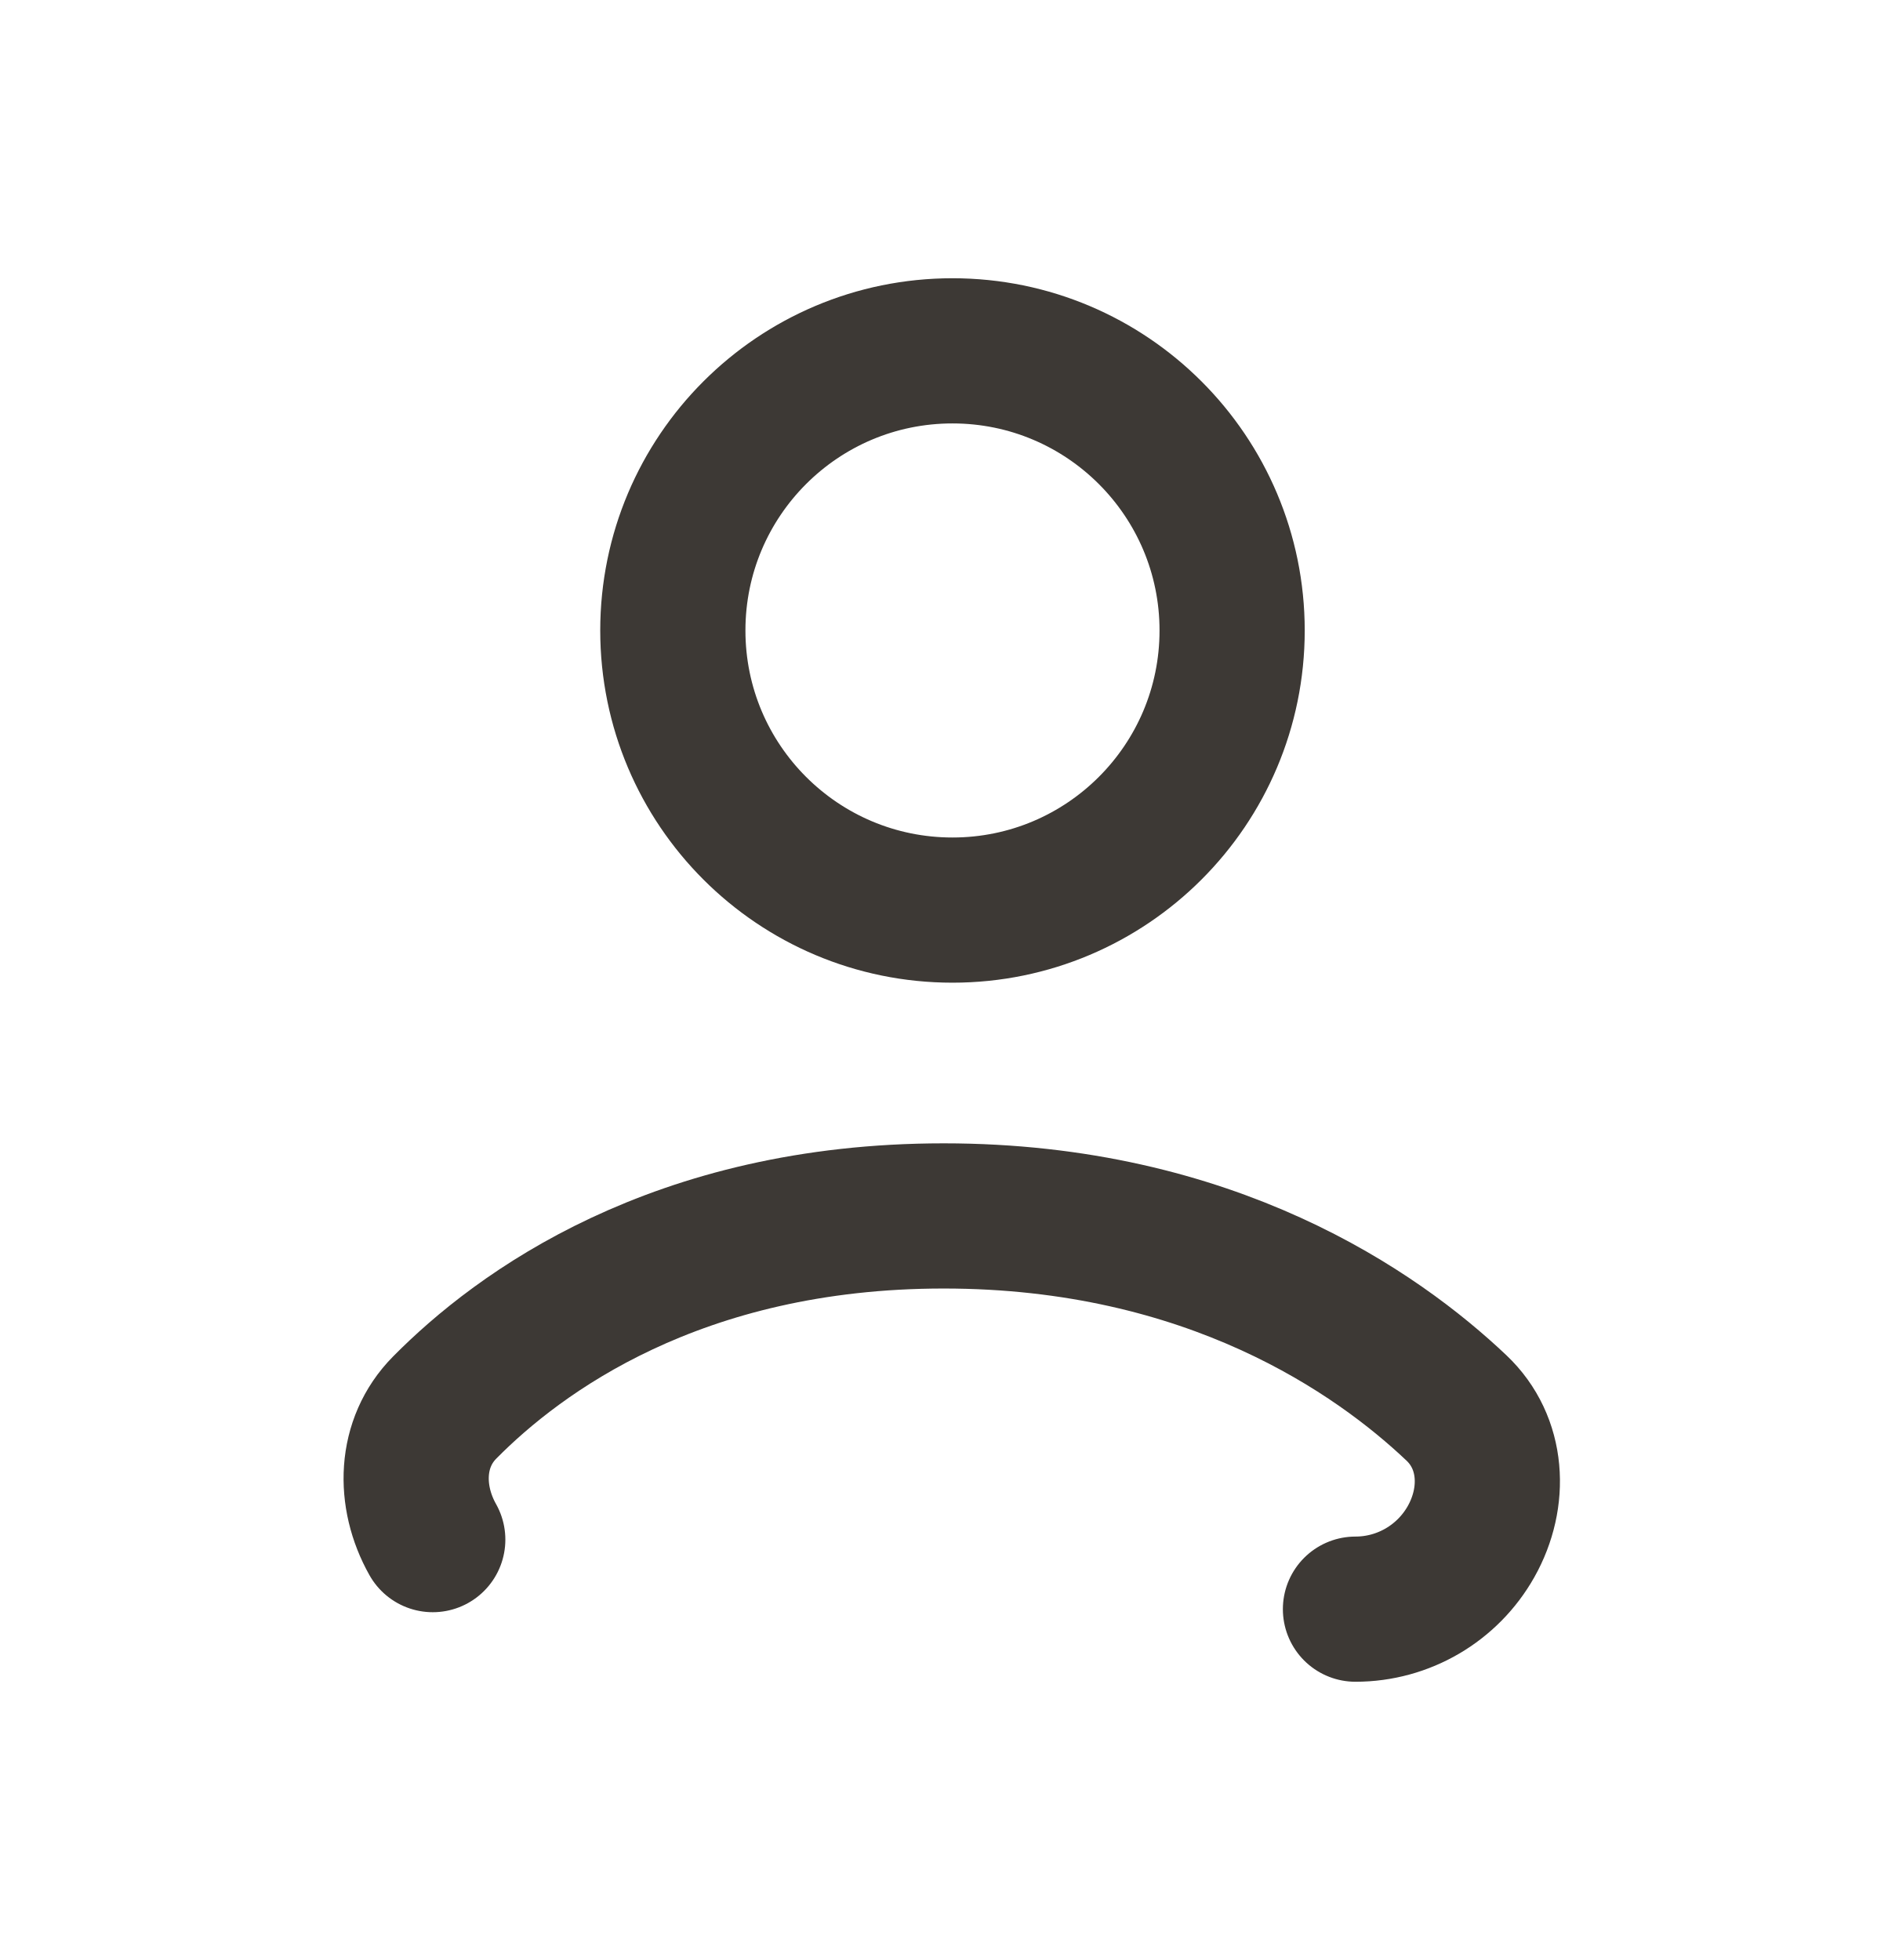
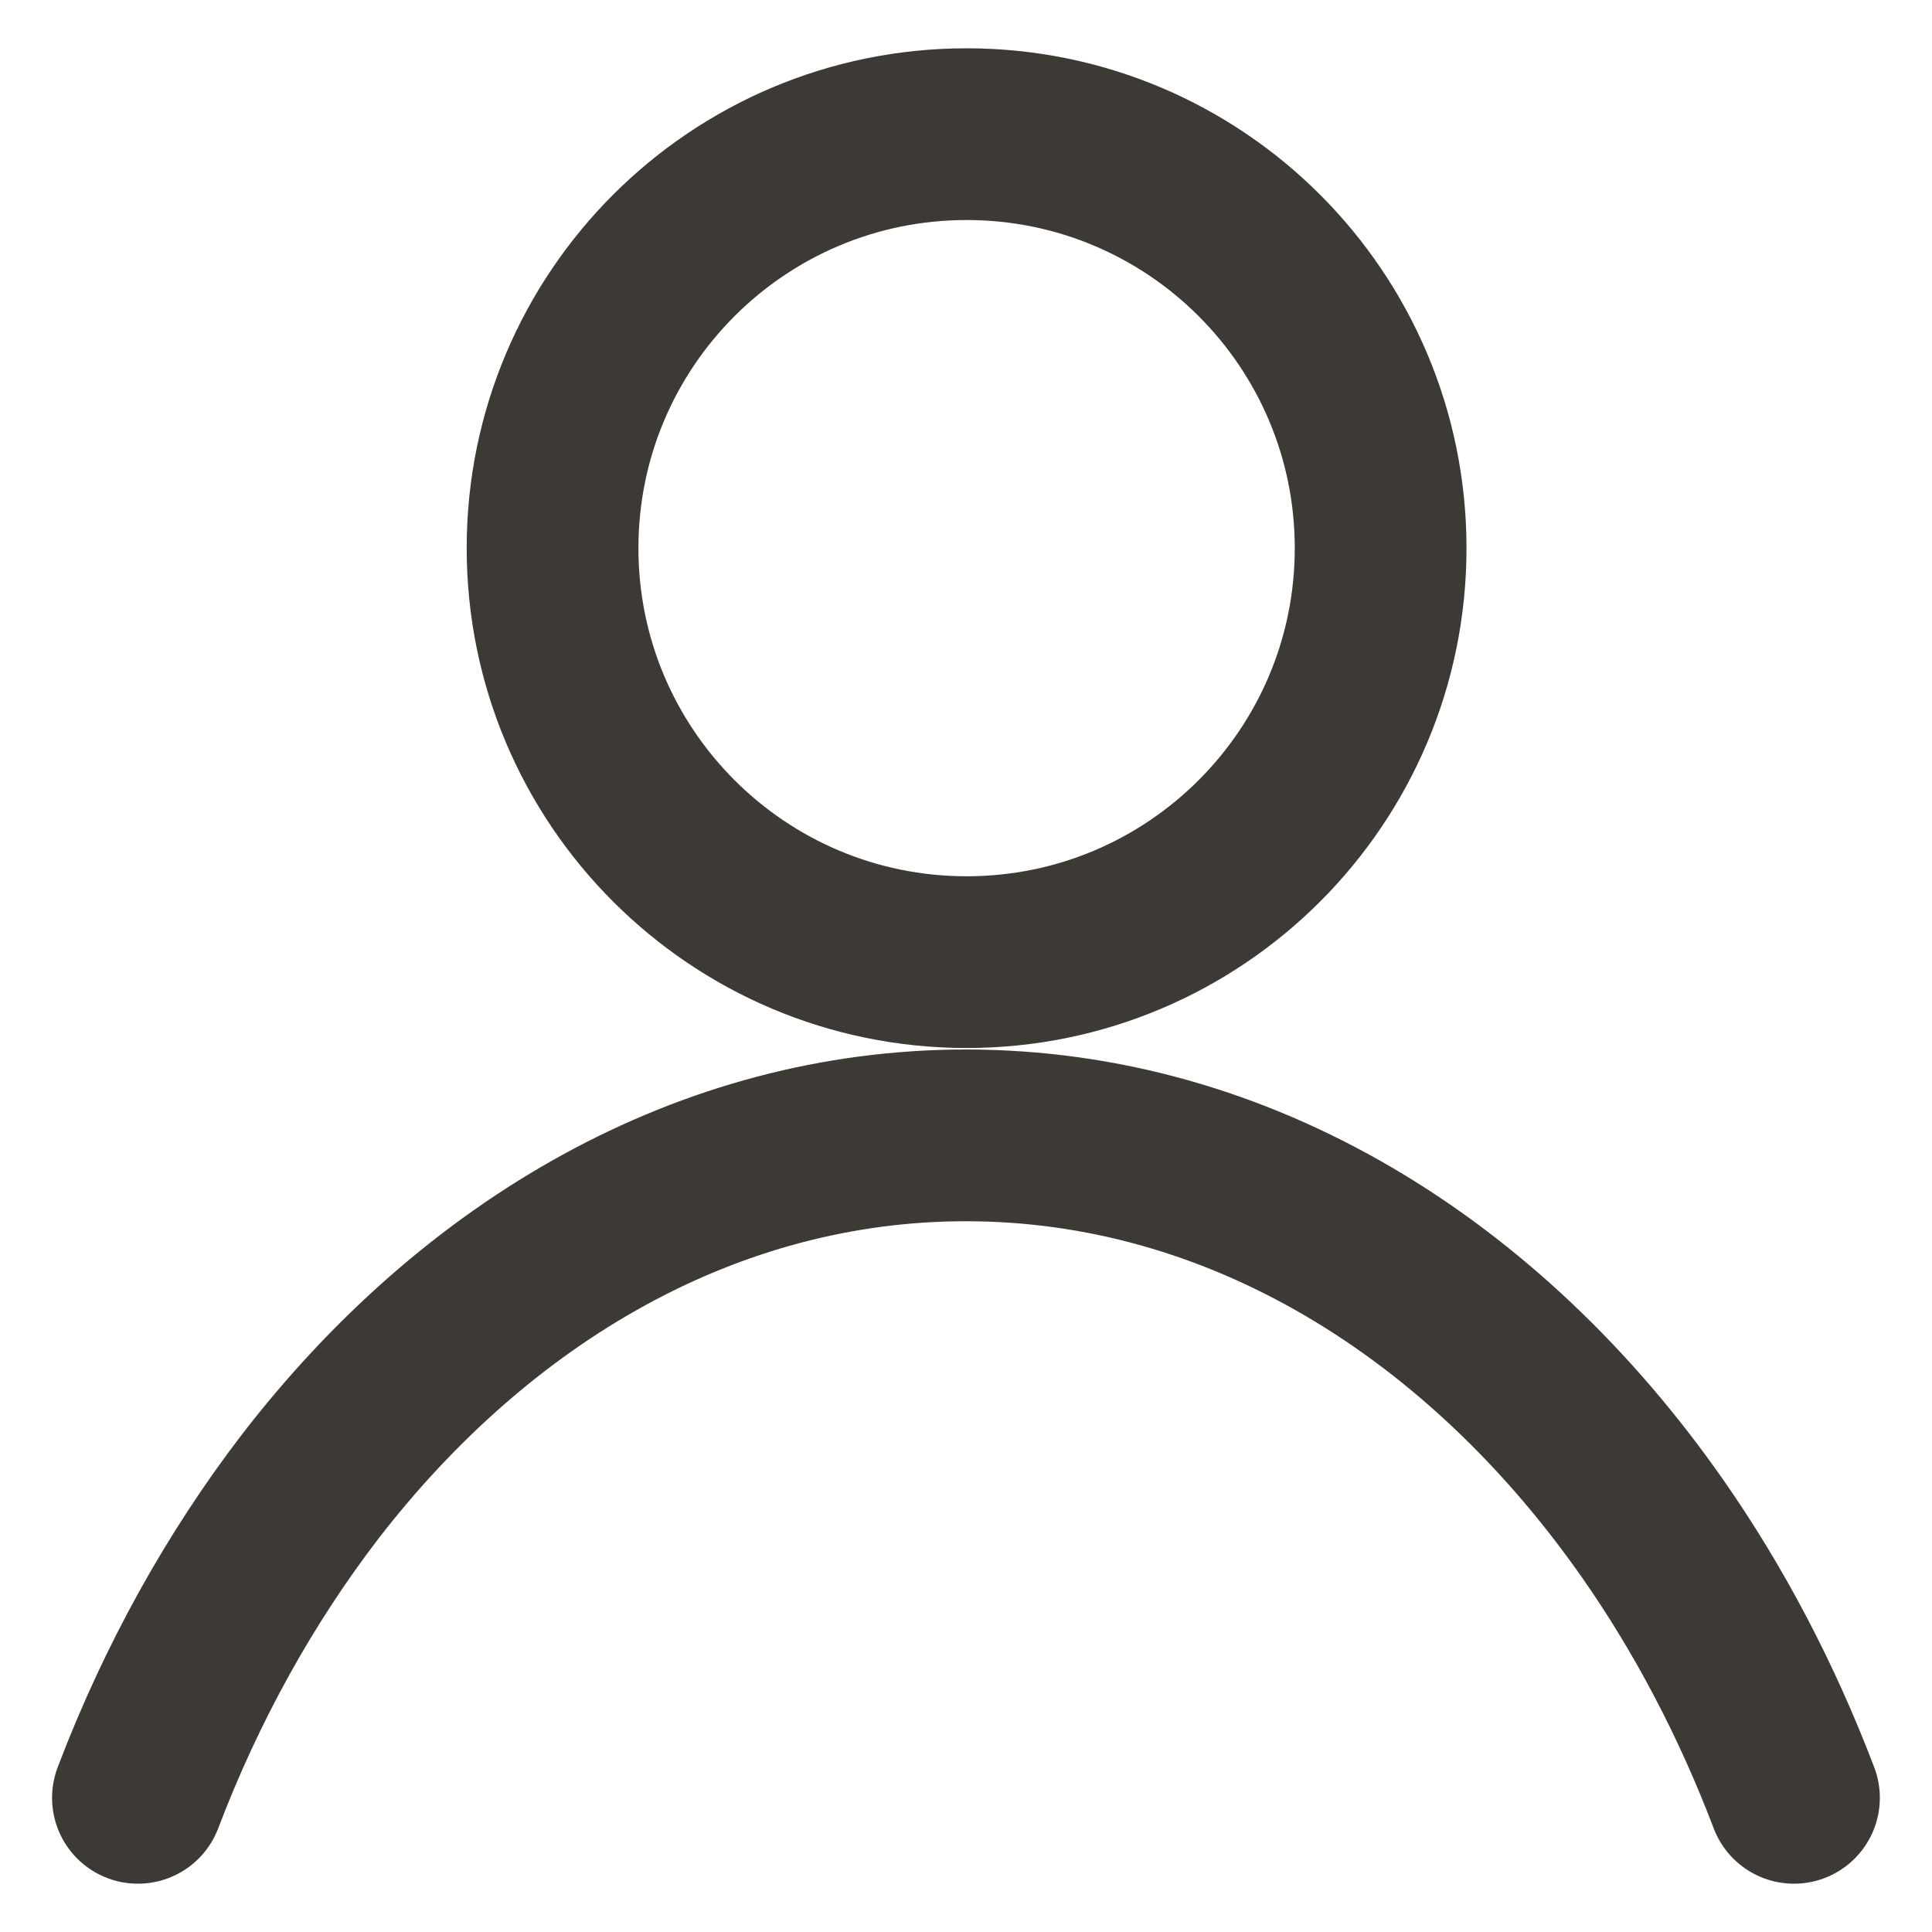
- <svg xmlns="http://www.w3.org/2000/svg" width="26" height="27" viewBox="0 0 26 27" fill="none">
-   <path d="M18.671 22.167C19.331 22.167 19.94 21.811 20.264 21.235V21.235C20.606 20.627 20.569 19.875 20.062 19.395C18.972 18.362 16.68 16.75 12.999 16.75C9.325 16.75 7.146 18.356 6.125 19.39C5.643 19.877 5.625 20.612 5.961 21.209V21.209" stroke="#3D3935" stroke-width="2" stroke-linecap="round" stroke-linejoin="round" />
-   <path d="M13.12 12.537C15.247 12.537 16.972 10.813 16.972 8.685C16.972 6.558 15.247 4.833 13.12 4.833C10.992 4.833 9.268 6.558 9.268 8.685C9.268 10.813 10.992 12.537 13.12 12.537Z" stroke="#3D3935" stroke-width="2" stroke-linecap="round" stroke-linejoin="round" />
+ <svg xmlns="http://www.w3.org/2000/svg" width="18" height="18" viewBox="0 0 18 18" fill="none">
+   <path d="M9.006 8.964C11.136 8.964 12.863 7.237 12.863 5.107C12.863 2.977 11.136 1.25 9.006 1.25C6.875 1.25 5.148 2.977 5.148 5.107C5.148 7.237 6.875 8.964 9.006 8.964Z" stroke="#3D3935" stroke-width="1.6" stroke-linejoin="round" />
+   <path d="M16.714 16.75C16.367 15.838 15.923 14.994 15.398 14.243C13.826 11.995 11.545 10.578 8.999 10.578C6.603 10.578 4.443 11.835 2.886 13.855C2.24 14.699 1.695 15.672 1.285 16.75" stroke="#3D3935" stroke-width="1.6" stroke-linecap="round" stroke-linejoin="round" />
</svg>
